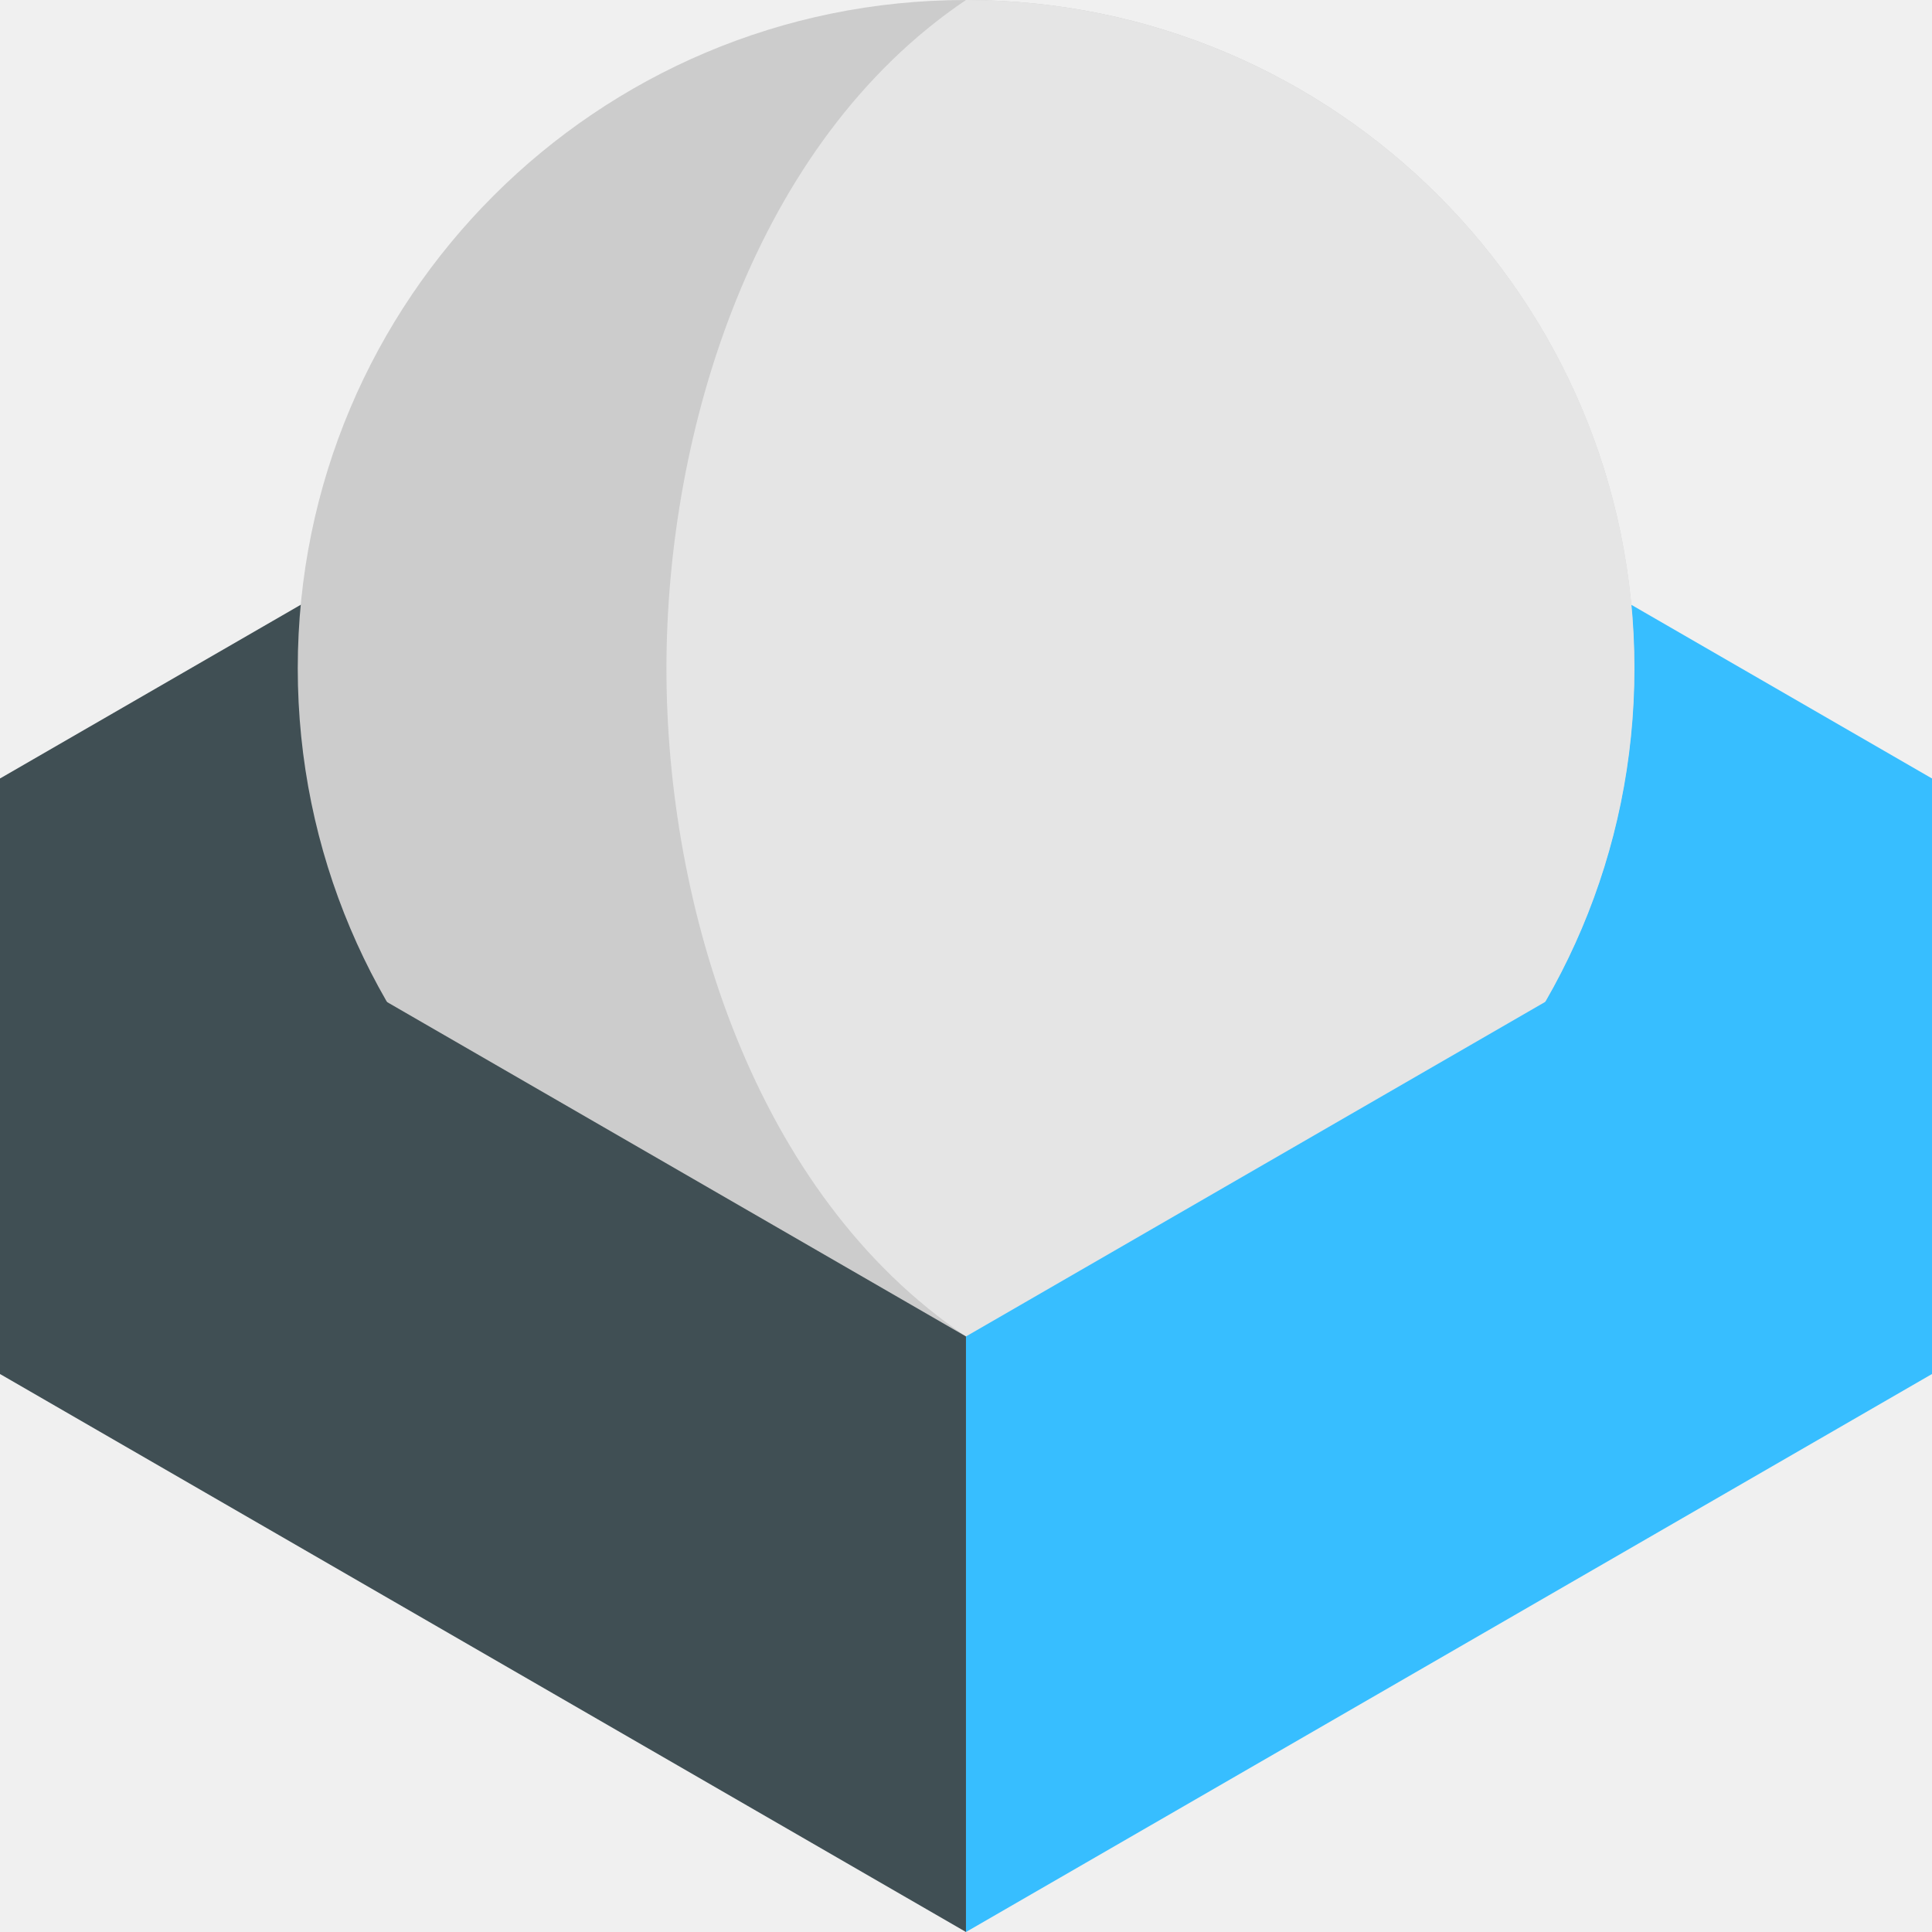
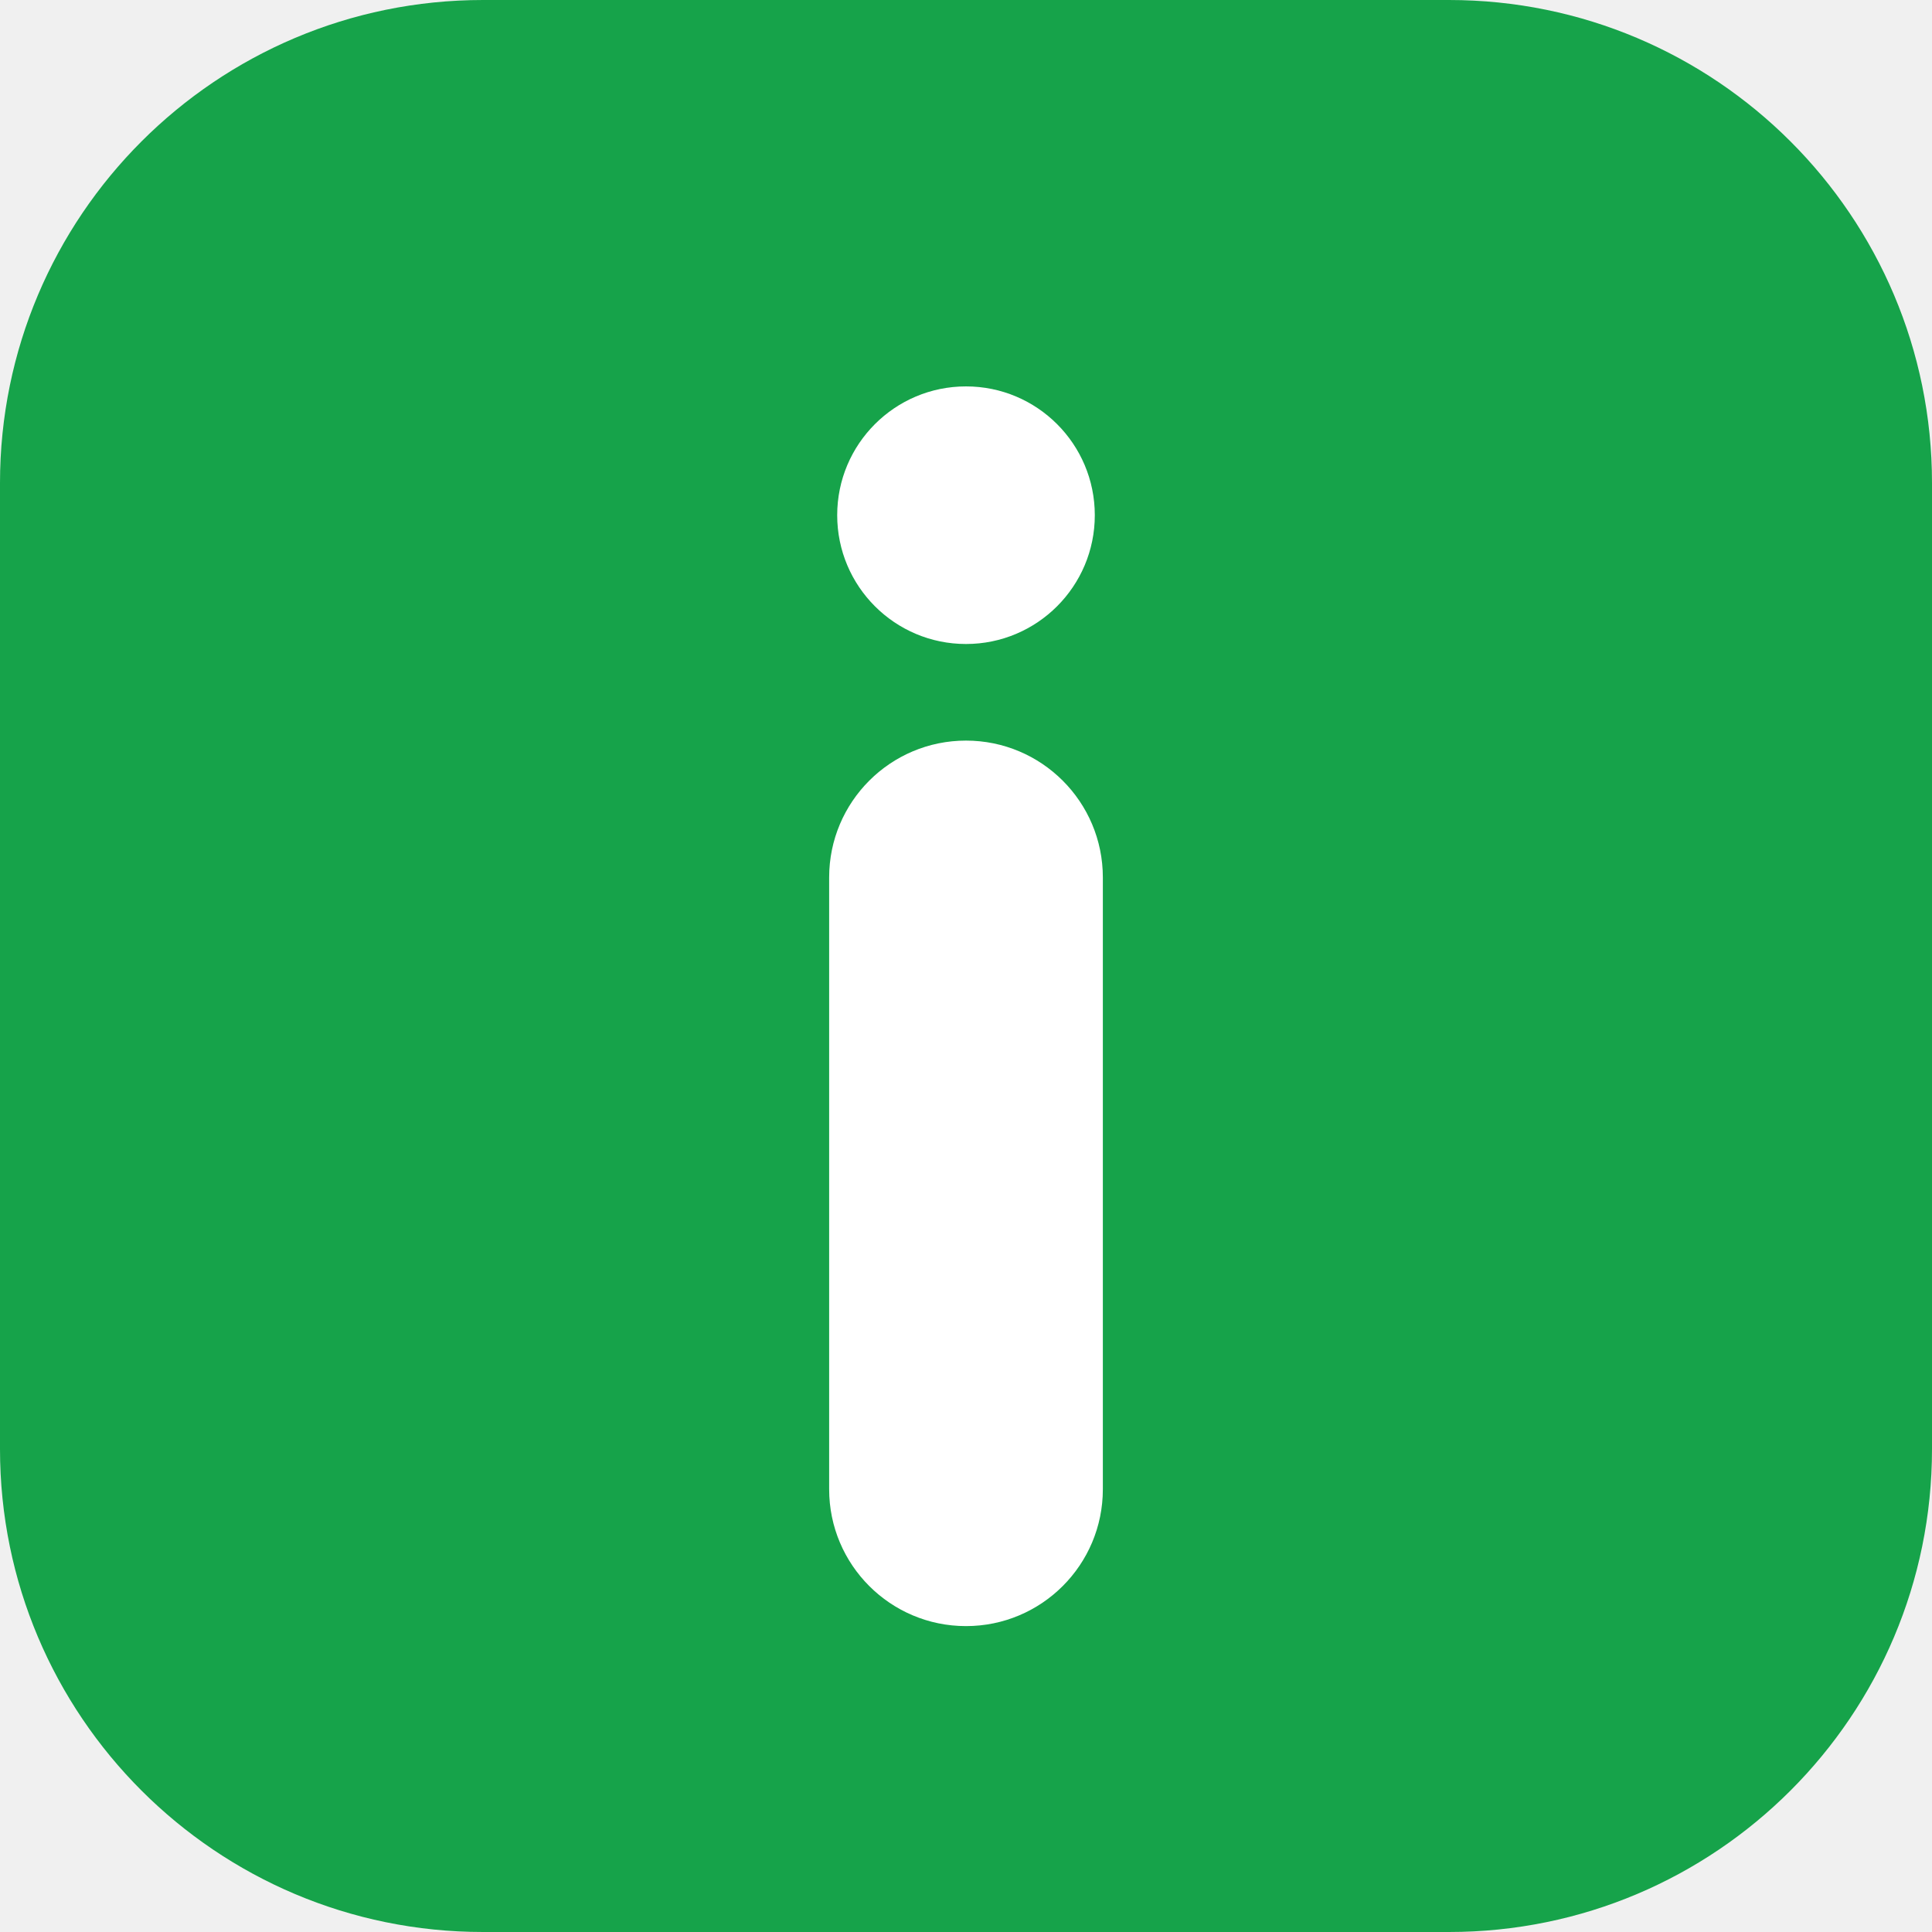
- <svg xmlns="http://www.w3.org/2000/svg" viewBox="9.14 141.8 573.65 573.65">
-   <style>
-     .st0,.st3{fill-rule:evenodd;clip-rule:evenodd;fill:#404f54}.st3{fill:#37beff}
-   </style>
-   <path class="st3" d="M582.79 549.77L295.96 384.1V207.27l286.83 165.68z" />
-   <path class="st0" d="M9.14 549.77L295.96 384.1V207.27L9.14 372.95z" />
-   <path d="M295.96 141.8c109.56 0 198.41 88.85 198.41 198.41s-88.85 198.41-198.41 198.41S97.55 449.77 97.55 340.21 186.4 141.8 295.96 141.8" fill-rule="evenodd" clip-rule="evenodd" fill="#ccc" />
-   <path d="M295.96 141.8c109.6 0 198.48 88.85 198.48 198.41s-88.88 198.41-198.48 198.41c-62.91-42.34-88.94-127.64-88.94-198.3s26.03-156.1 88.94-198.52" fill-rule="evenodd" clip-rule="evenodd" fill="#e5e5e5" />
-   <path class="st3" d="M582.79 372.95L295.96 538.62v176.83l286.83-165.68z" />
-   <path class="st0" d="M9.14 372.95l286.82 165.67v176.83L9.14 549.77z" />
+ <svg xmlns="http://www.w3.org/2000/svg" viewBox="0 0 24 24" role="img" aria-label="irl.coop">
+   <rect width="24" height="24" rx="6" fill="#16a34a" />
+   <circle cx="12" cy="6.4" r="1.6" fill="#ffffff" />
+   <rect x="10.3" y="9.2" width="3.4" height="11" rx="1.7" fill="#ffffff" />
</svg>
